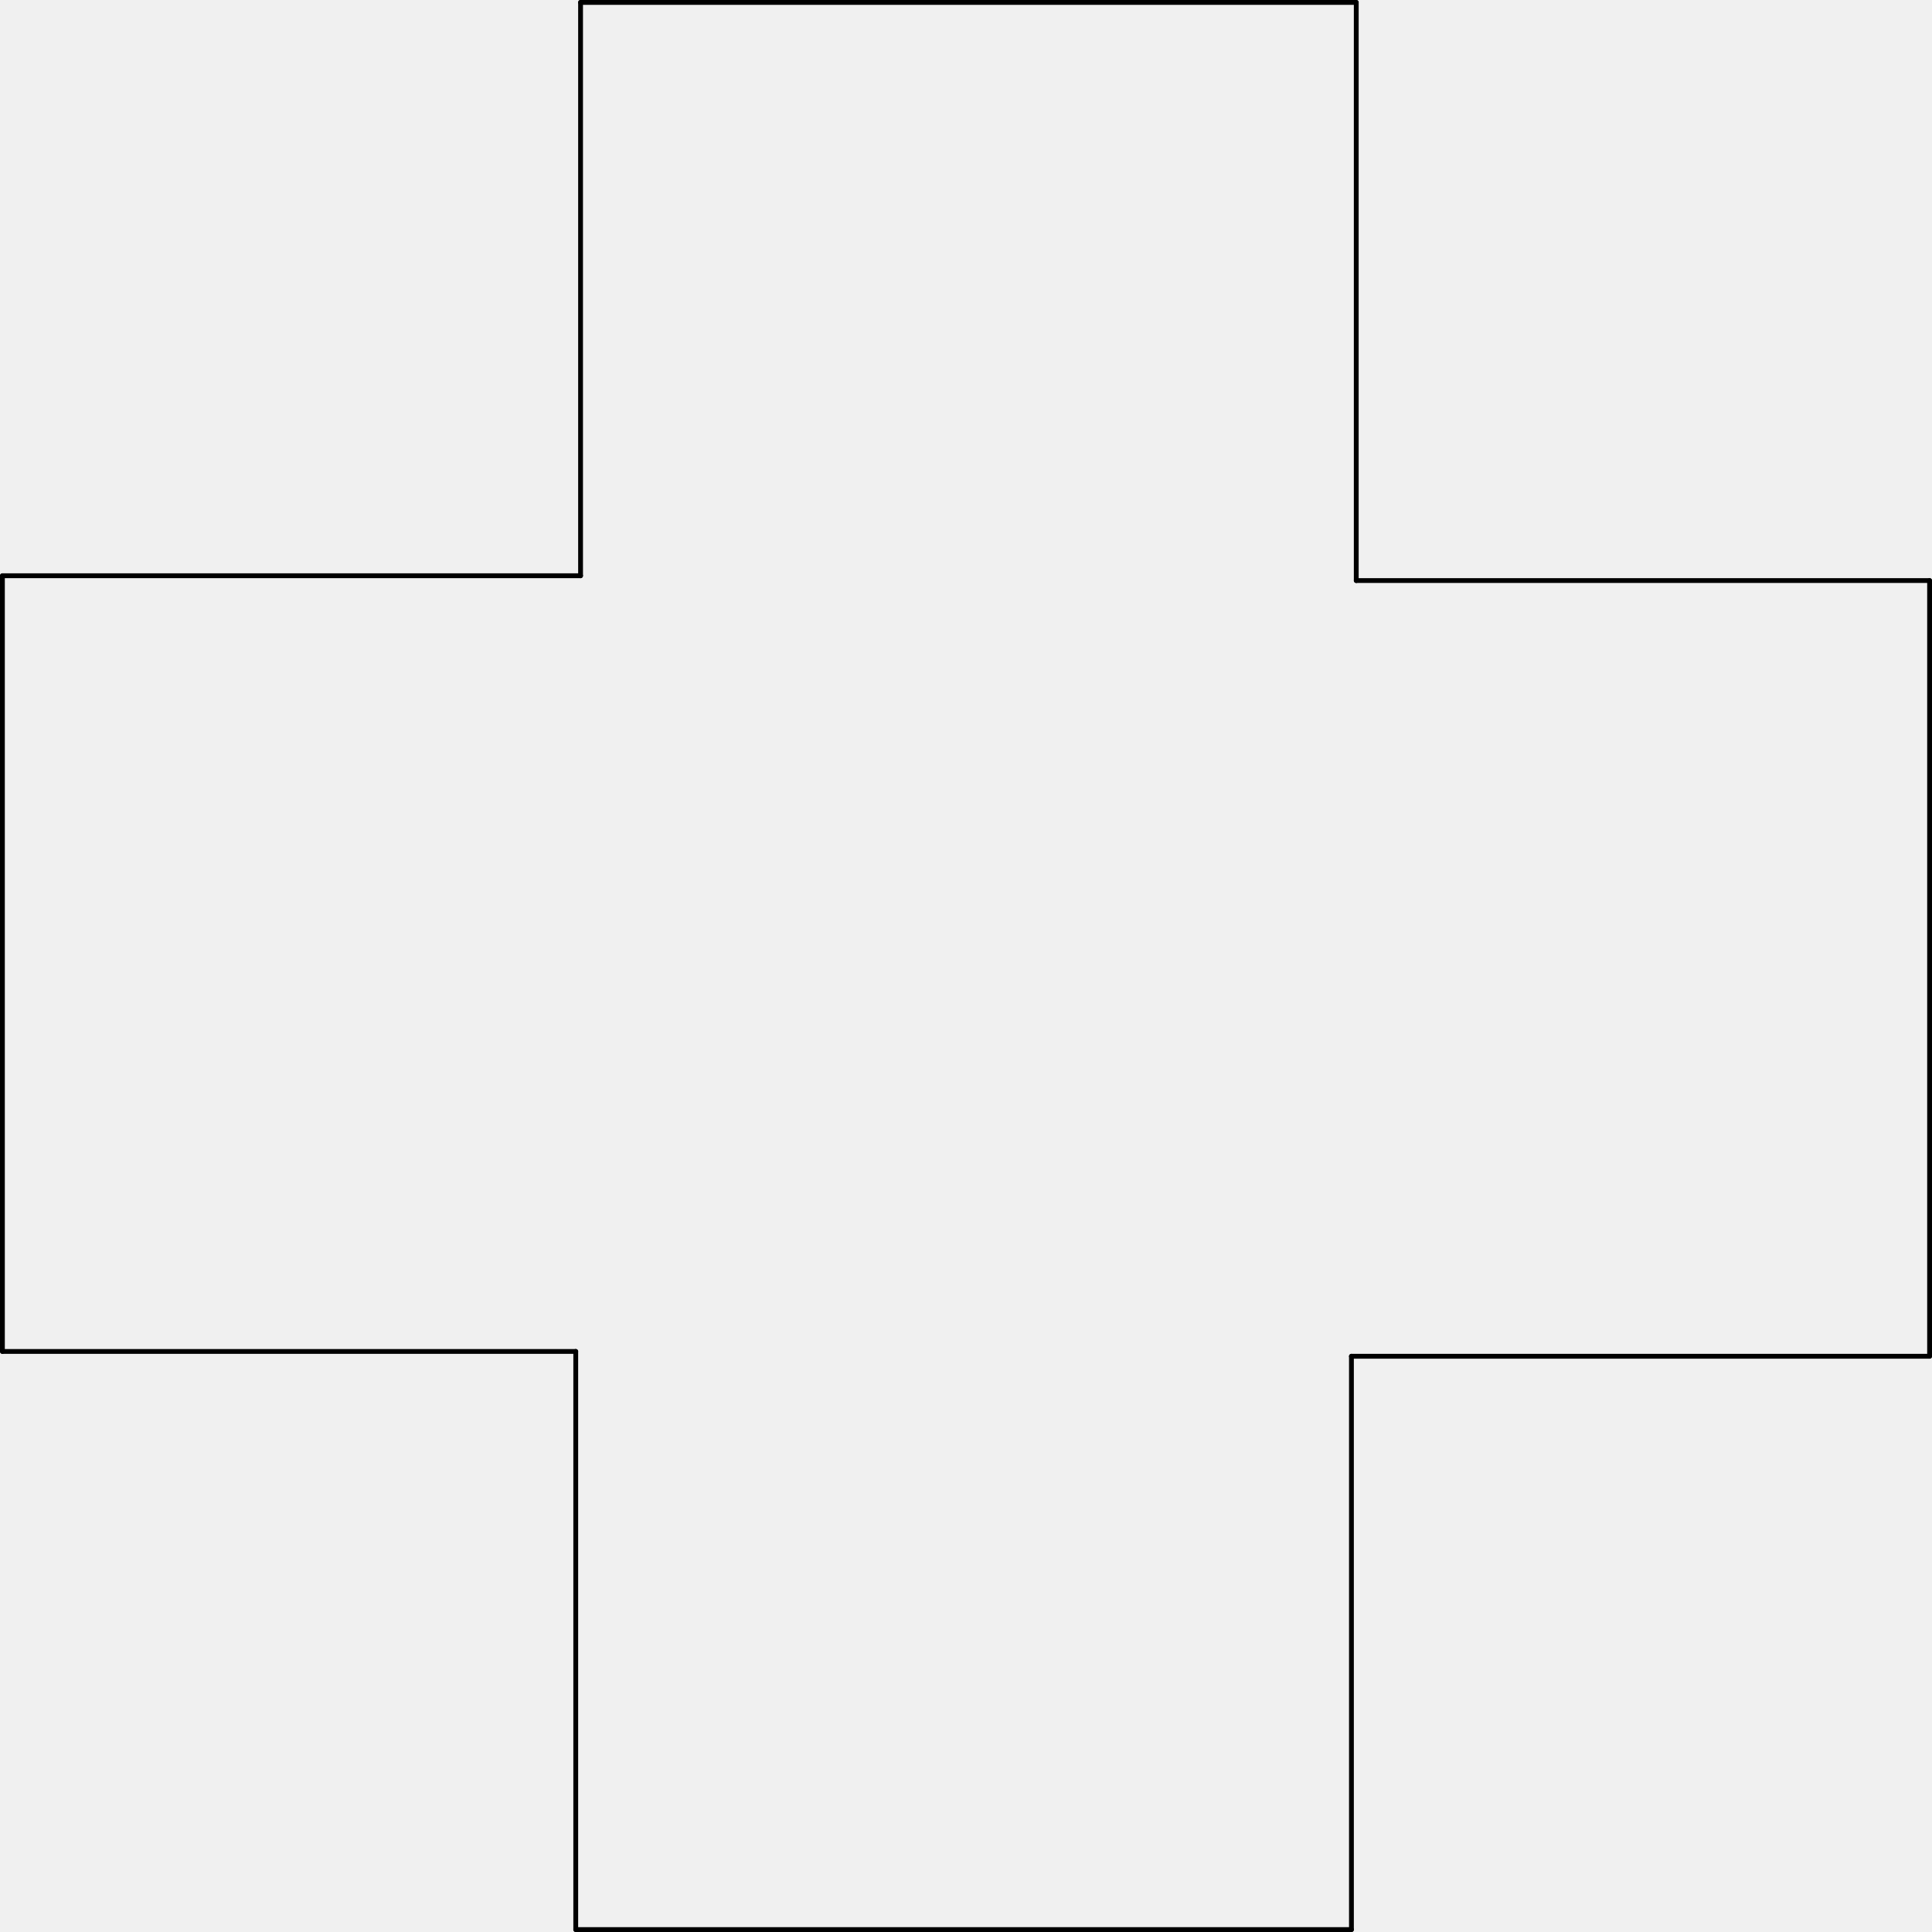
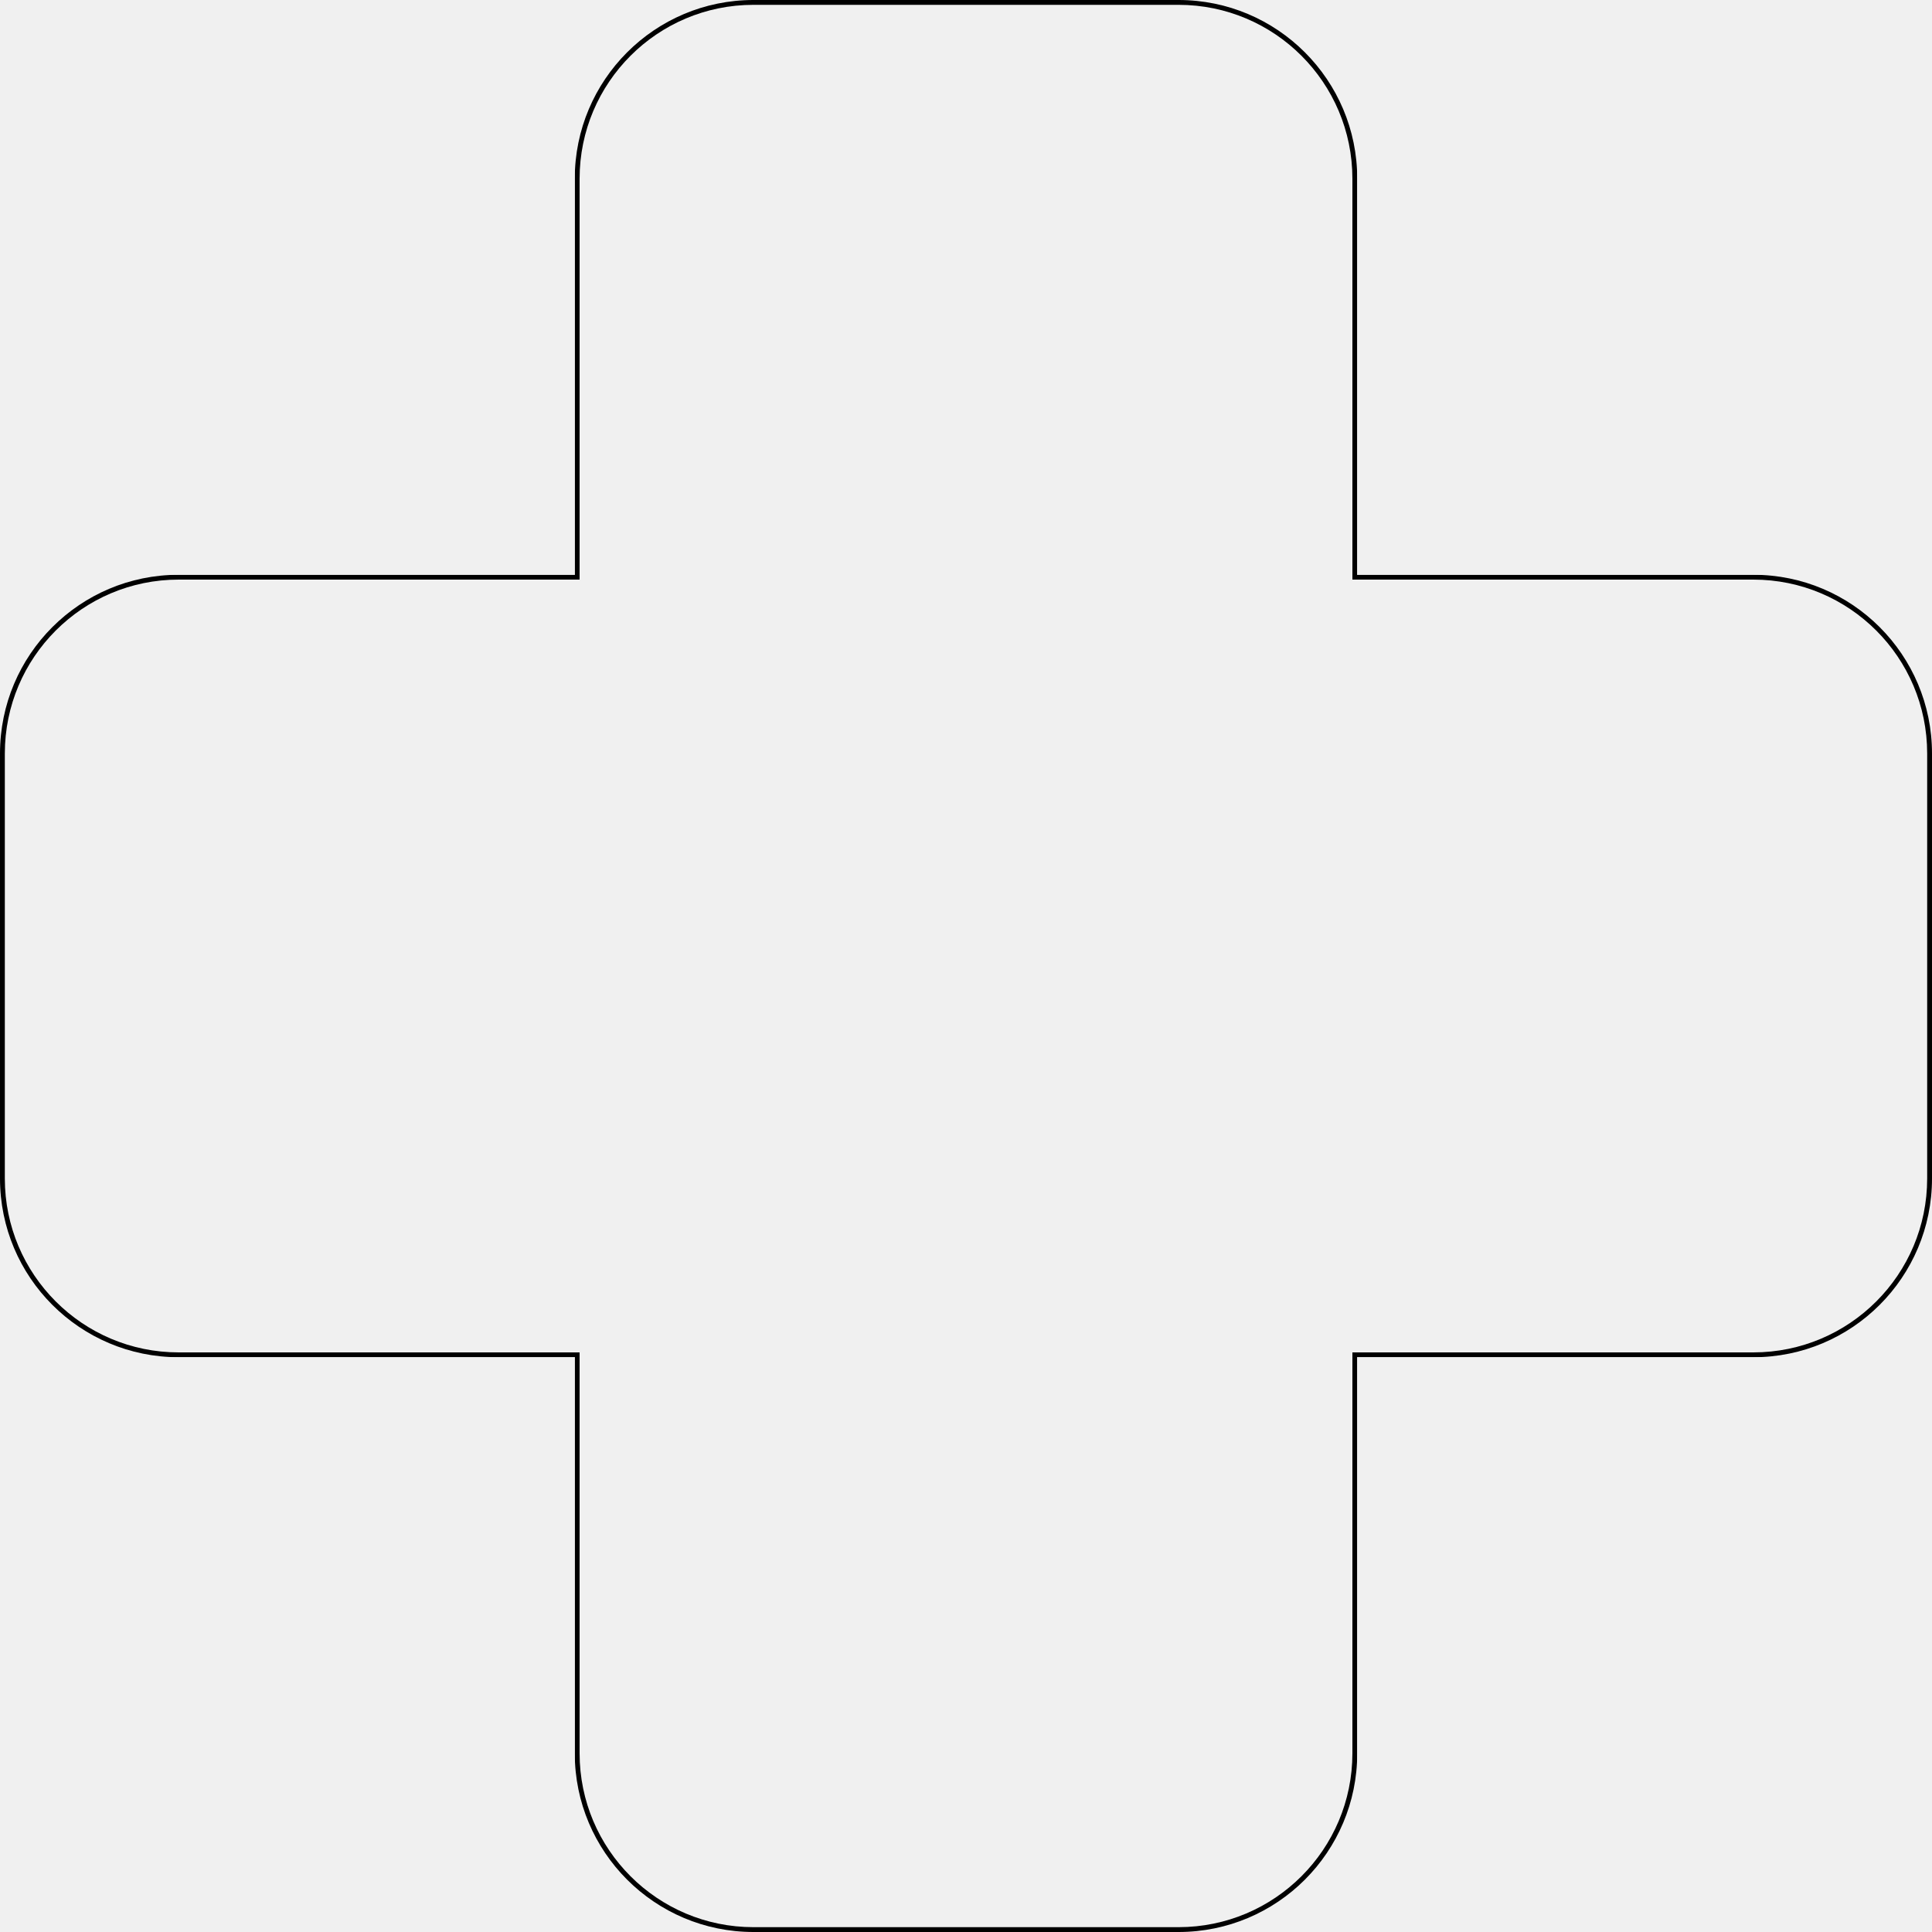
- <svg xmlns="http://www.w3.org/2000/svg" width="401" height="401" viewBox="0 0 401 401" fill="none">
-   <line x1="119.5" y1="400.5" x2="119.5" y2="280.5" stroke="black" stroke-linecap="round" />
-   <line x1="280.5" y1="400.5" x2="280.5" y2="281.5" stroke="black" stroke-linecap="round" />
-   <line x1="119.5" y1="400.5" x2="280.5" y2="400.5" stroke="black" stroke-linecap="round" />
-   <line x1="281.5" y1="0.5" x2="281.5" y2="120.5" stroke="black" stroke-linecap="round" />
-   <line x1="120.5" y1="0.5" x2="120.5" y2="119.5" stroke="black" stroke-linecap="round" />
-   <line x1="281.5" y1="0.5" x2="120.5" y2="0.5" stroke="black" stroke-linecap="round" />
-   <line x1="0.5" y1="119.5" x2="120.5" y2="119.5" stroke="black" stroke-linecap="round" />
-   <line x1="0.5" y1="280.5" x2="119.5" y2="280.5" stroke="black" stroke-linecap="round" />
-   <line x1="0.5" y1="119.5" x2="0.5" y2="280.5" stroke="black" stroke-linecap="round" />
-   <line x1="400.5" y1="281.5" x2="280.5" y2="281.5" stroke="black" stroke-linecap="round" />
-   <line x1="400.5" y1="120.5" x2="281.5" y2="120.5" stroke="black" stroke-linecap="round" />
-   <line x1="400.5" y1="281.5" x2="400.5" y2="120.5" stroke="black" stroke-linecap="round" />
+ <svg xmlns="http://www.w3.org/2000/svg" width="400" height="400" viewBox="0 0 400 400" fill="none">
+   <mask id="path-1-outside-1_329_24" maskUnits="userSpaceOnUse" x="0" y="119" width="120" height="162" fill="black">
+     <rect fill="white" y="119" width="120" height="162" />
+     <path d="M37 280C17.118 280 1 263.882 1 244L1 156C1 136.118 17.118 120 37 120H120L120 280H37Z" />
+   </mask>
+   <path d="M37 281C16.566 281 0 264.435 0 244L0 156C0 135.565 16.566 119 37 119V121C17.67 121 2 136.67 2 156L2 244C2 263.33 17.67 279 37 279V281ZM120 120L120 280L120 120ZM120 281H37C16.566 281 0 264.435 0 244H2C2 263.33 17.67 279 37 279H120V281ZM0 156C0 135.565 16.566 119 37 119H120V121H37C17.67 121 2 136.67 2 156H0Z" fill="black" mask="url(#path-1-outside-1_329_24)" />
+   <mask id="path-3-outside-2_329_24" maskUnits="userSpaceOnUse" x="119" y="280" width="162" height="120" fill="black">
+     <rect fill="white" x="119" y="280" width="162" height="120" />
+     <path d="M120 280H280V363C280 382.882 263.882 399 244 399H156C136.118 399 120 382.882 120 363V280Z" />
+   </mask>
+   <path d="M120 280H280H120ZM281 363C281 383.435 264.435 400 244 400H156C135.565 400 119 383.435 119 363H121C121 382.33 136.67 398 156 398H244C263.33 398 279 382.33 279 363H281ZM156 400C135.565 400 119 383.435 119 363V280H121V363C121 382.33 136.67 398 156 398V400ZM281 280V363C281 383.435 264.435 400 244 400V398C263.33 398 279 382.33 279 363V280H281Z" fill="black" mask="url(#path-3-outside-2_329_24)" />
+   <mask id="path-5-outside-3_329_24" maskUnits="userSpaceOnUse" x="119" y="0" width="162" height="120" fill="black">
+     <rect fill="white" x="119" width="162" height="120" />
+     <path d="M120 37C120 17.118 136.118 1 156 1H244C263.882 1 280 17.118 280 37V120H120V37Z" />
+   </mask>
+   <path d="M119 37C119 16.566 135.565 0 156 0H244C264.435 0 281 16.566 281 37H279C279 17.67 263.33 2 244 2H156C136.67 2 121 17.67 121 37H119ZM280 120H120H280ZM119 120V37C119 16.566 135.565 0 156 0V2C136.67 2 121 17.67 121 37V120H119ZM244 0C264.435 0 281 16.566 281 37V120H279V37C279 17.67 263.33 2 244 2V0Z" fill="black" mask="url(#path-5-outside-3_329_24)" />
+   <mask id="path-7-outside-4_329_24" maskUnits="userSpaceOnUse" x="280" y="119" width="120" height="162" fill="black">
+     <rect fill="white" x="280" y="119" width="120" height="162" />
+     <path d="M280 280V120H363C382.882 120 399 136.118 399 156V244C399 263.882 382.882 280 363 280H280Z" />
+   </mask>
+   <path d="M280 280V120V280ZM363 119C383.435 119 400 135.565 400 156V244C400 264.435 383.435 281 363 281V279C382.33 279 398 263.33 398 244V156C398 136.67 382.33 121 363 121V119ZM400 244C400 264.435 383.435 281 363 281H280V279H363C382.33 279 398 263.33 398 244H400ZM280 119H363C383.435 119 400 135.565 400 156H398C398 136.67 382.33 121 363 121H280V119Z" fill="black" mask="url(#path-7-outside-4_329_24)" />
</svg>
